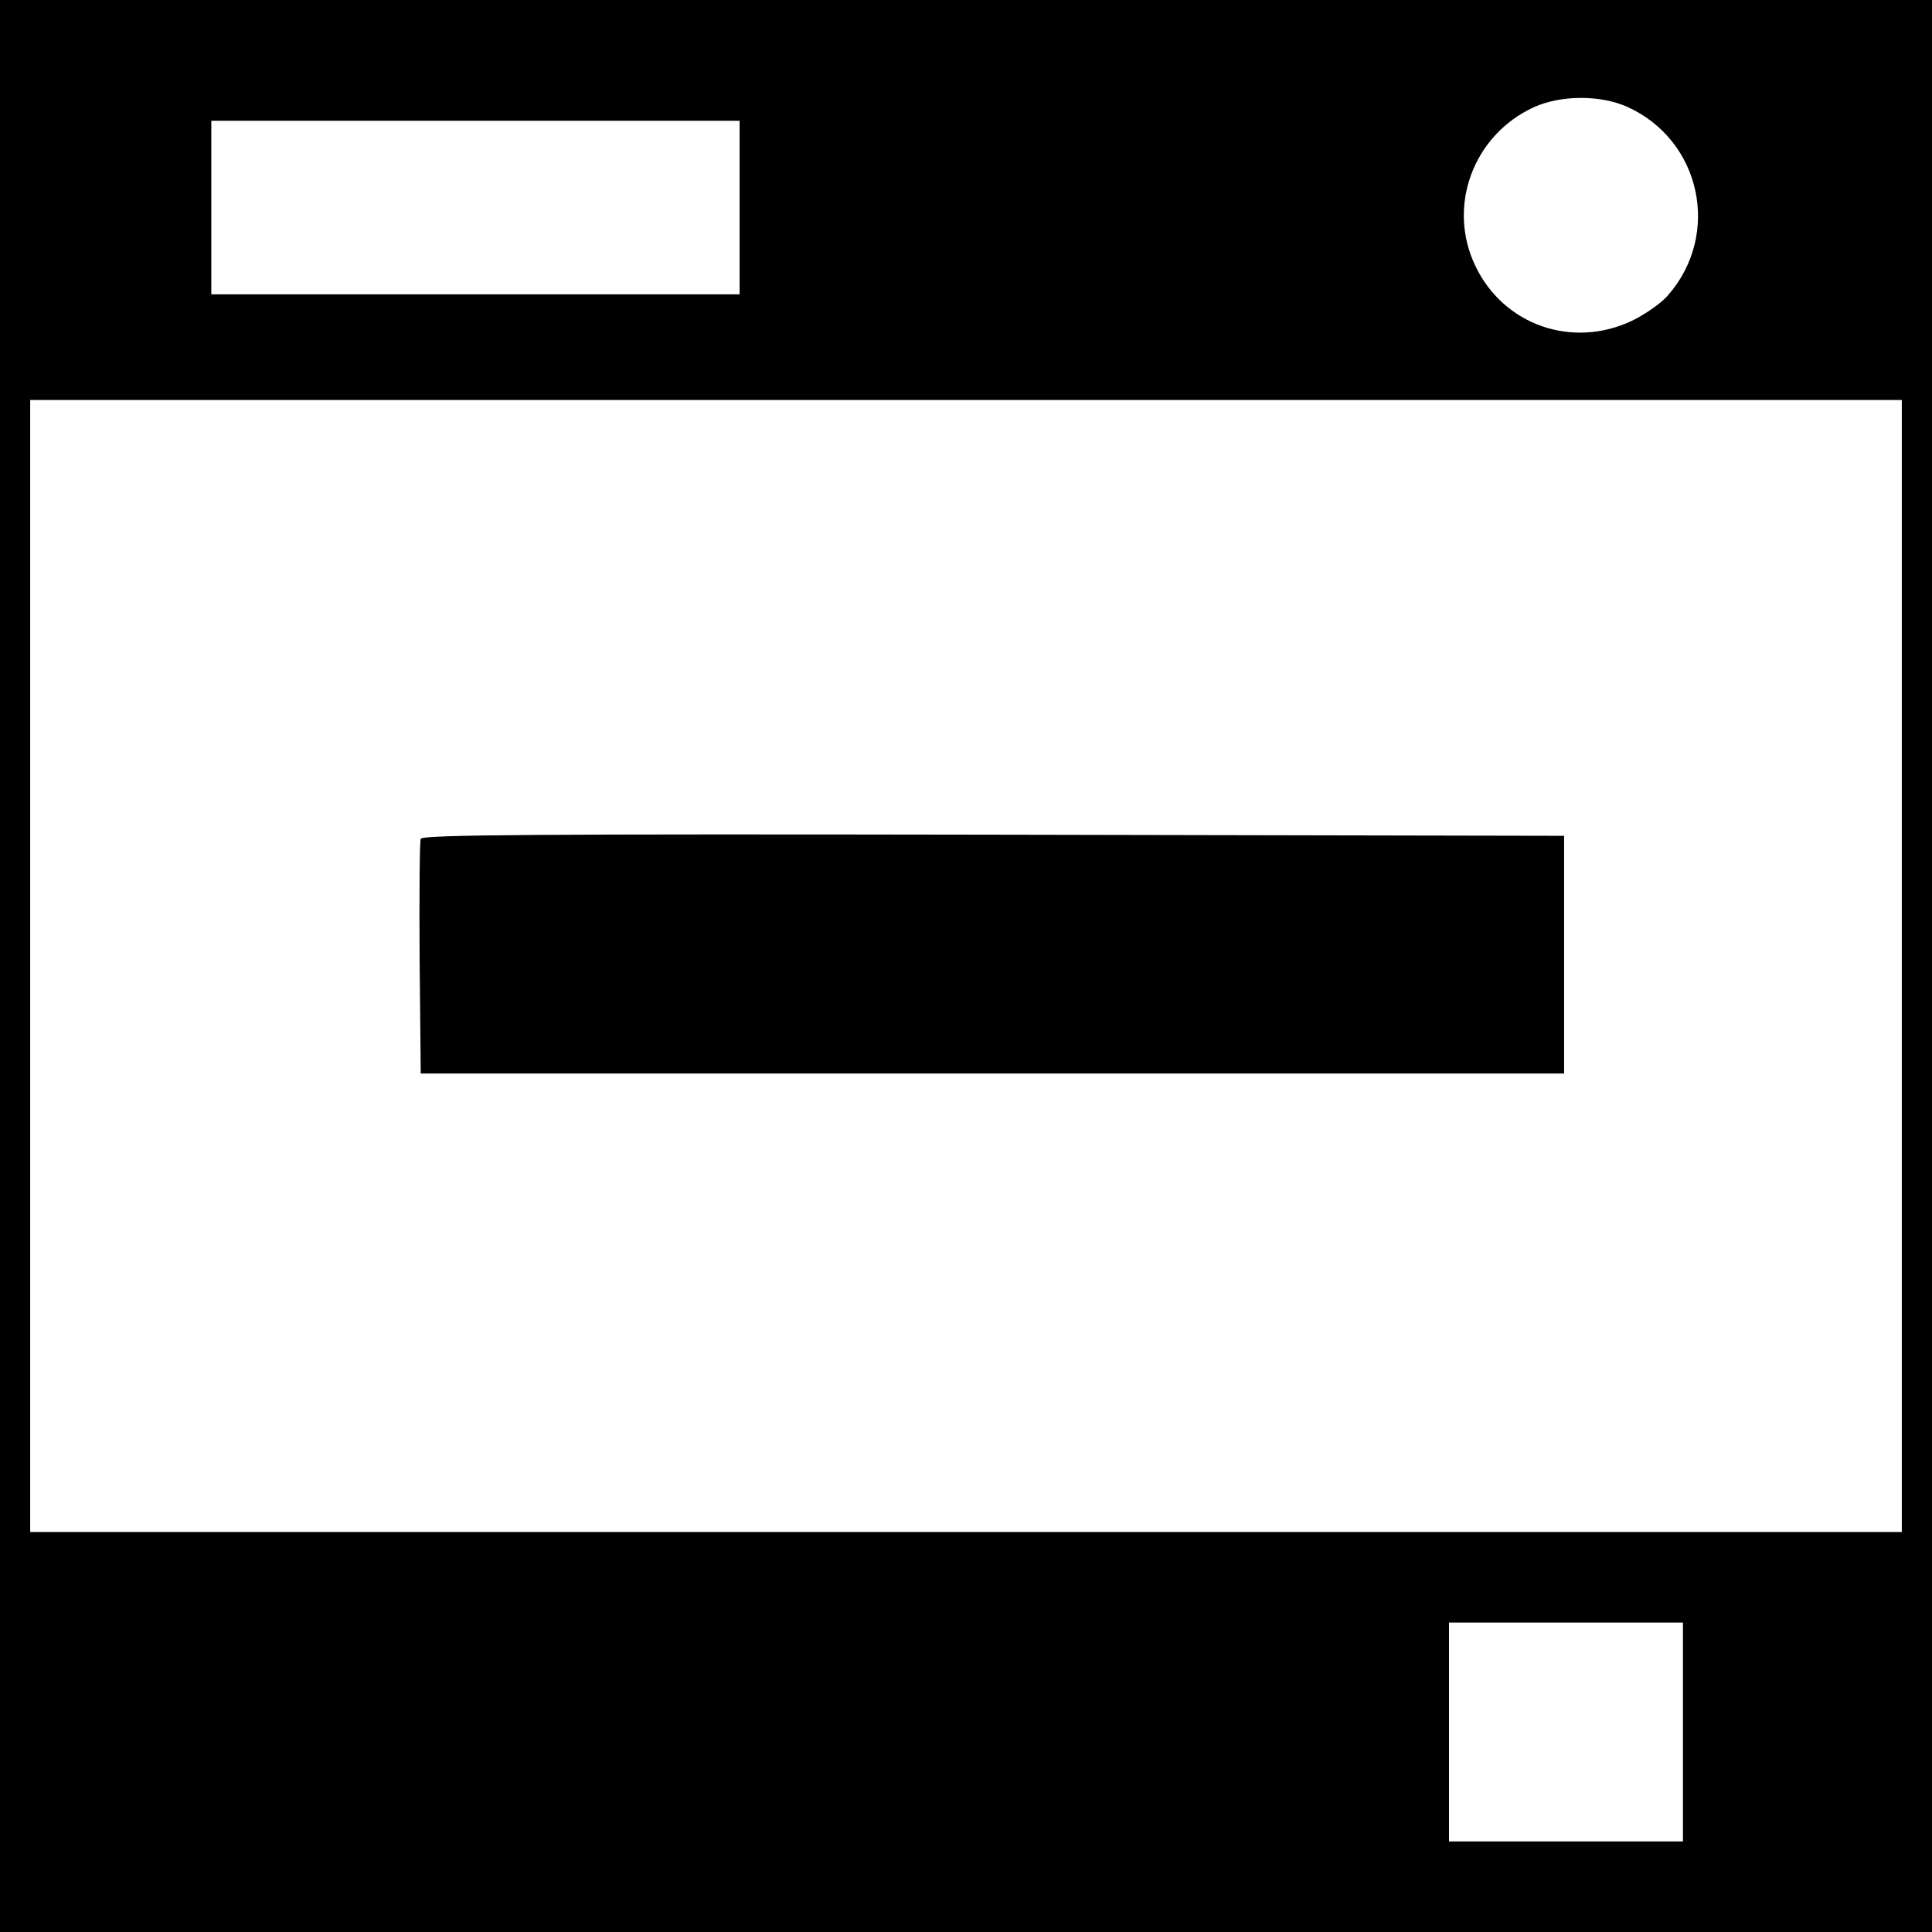
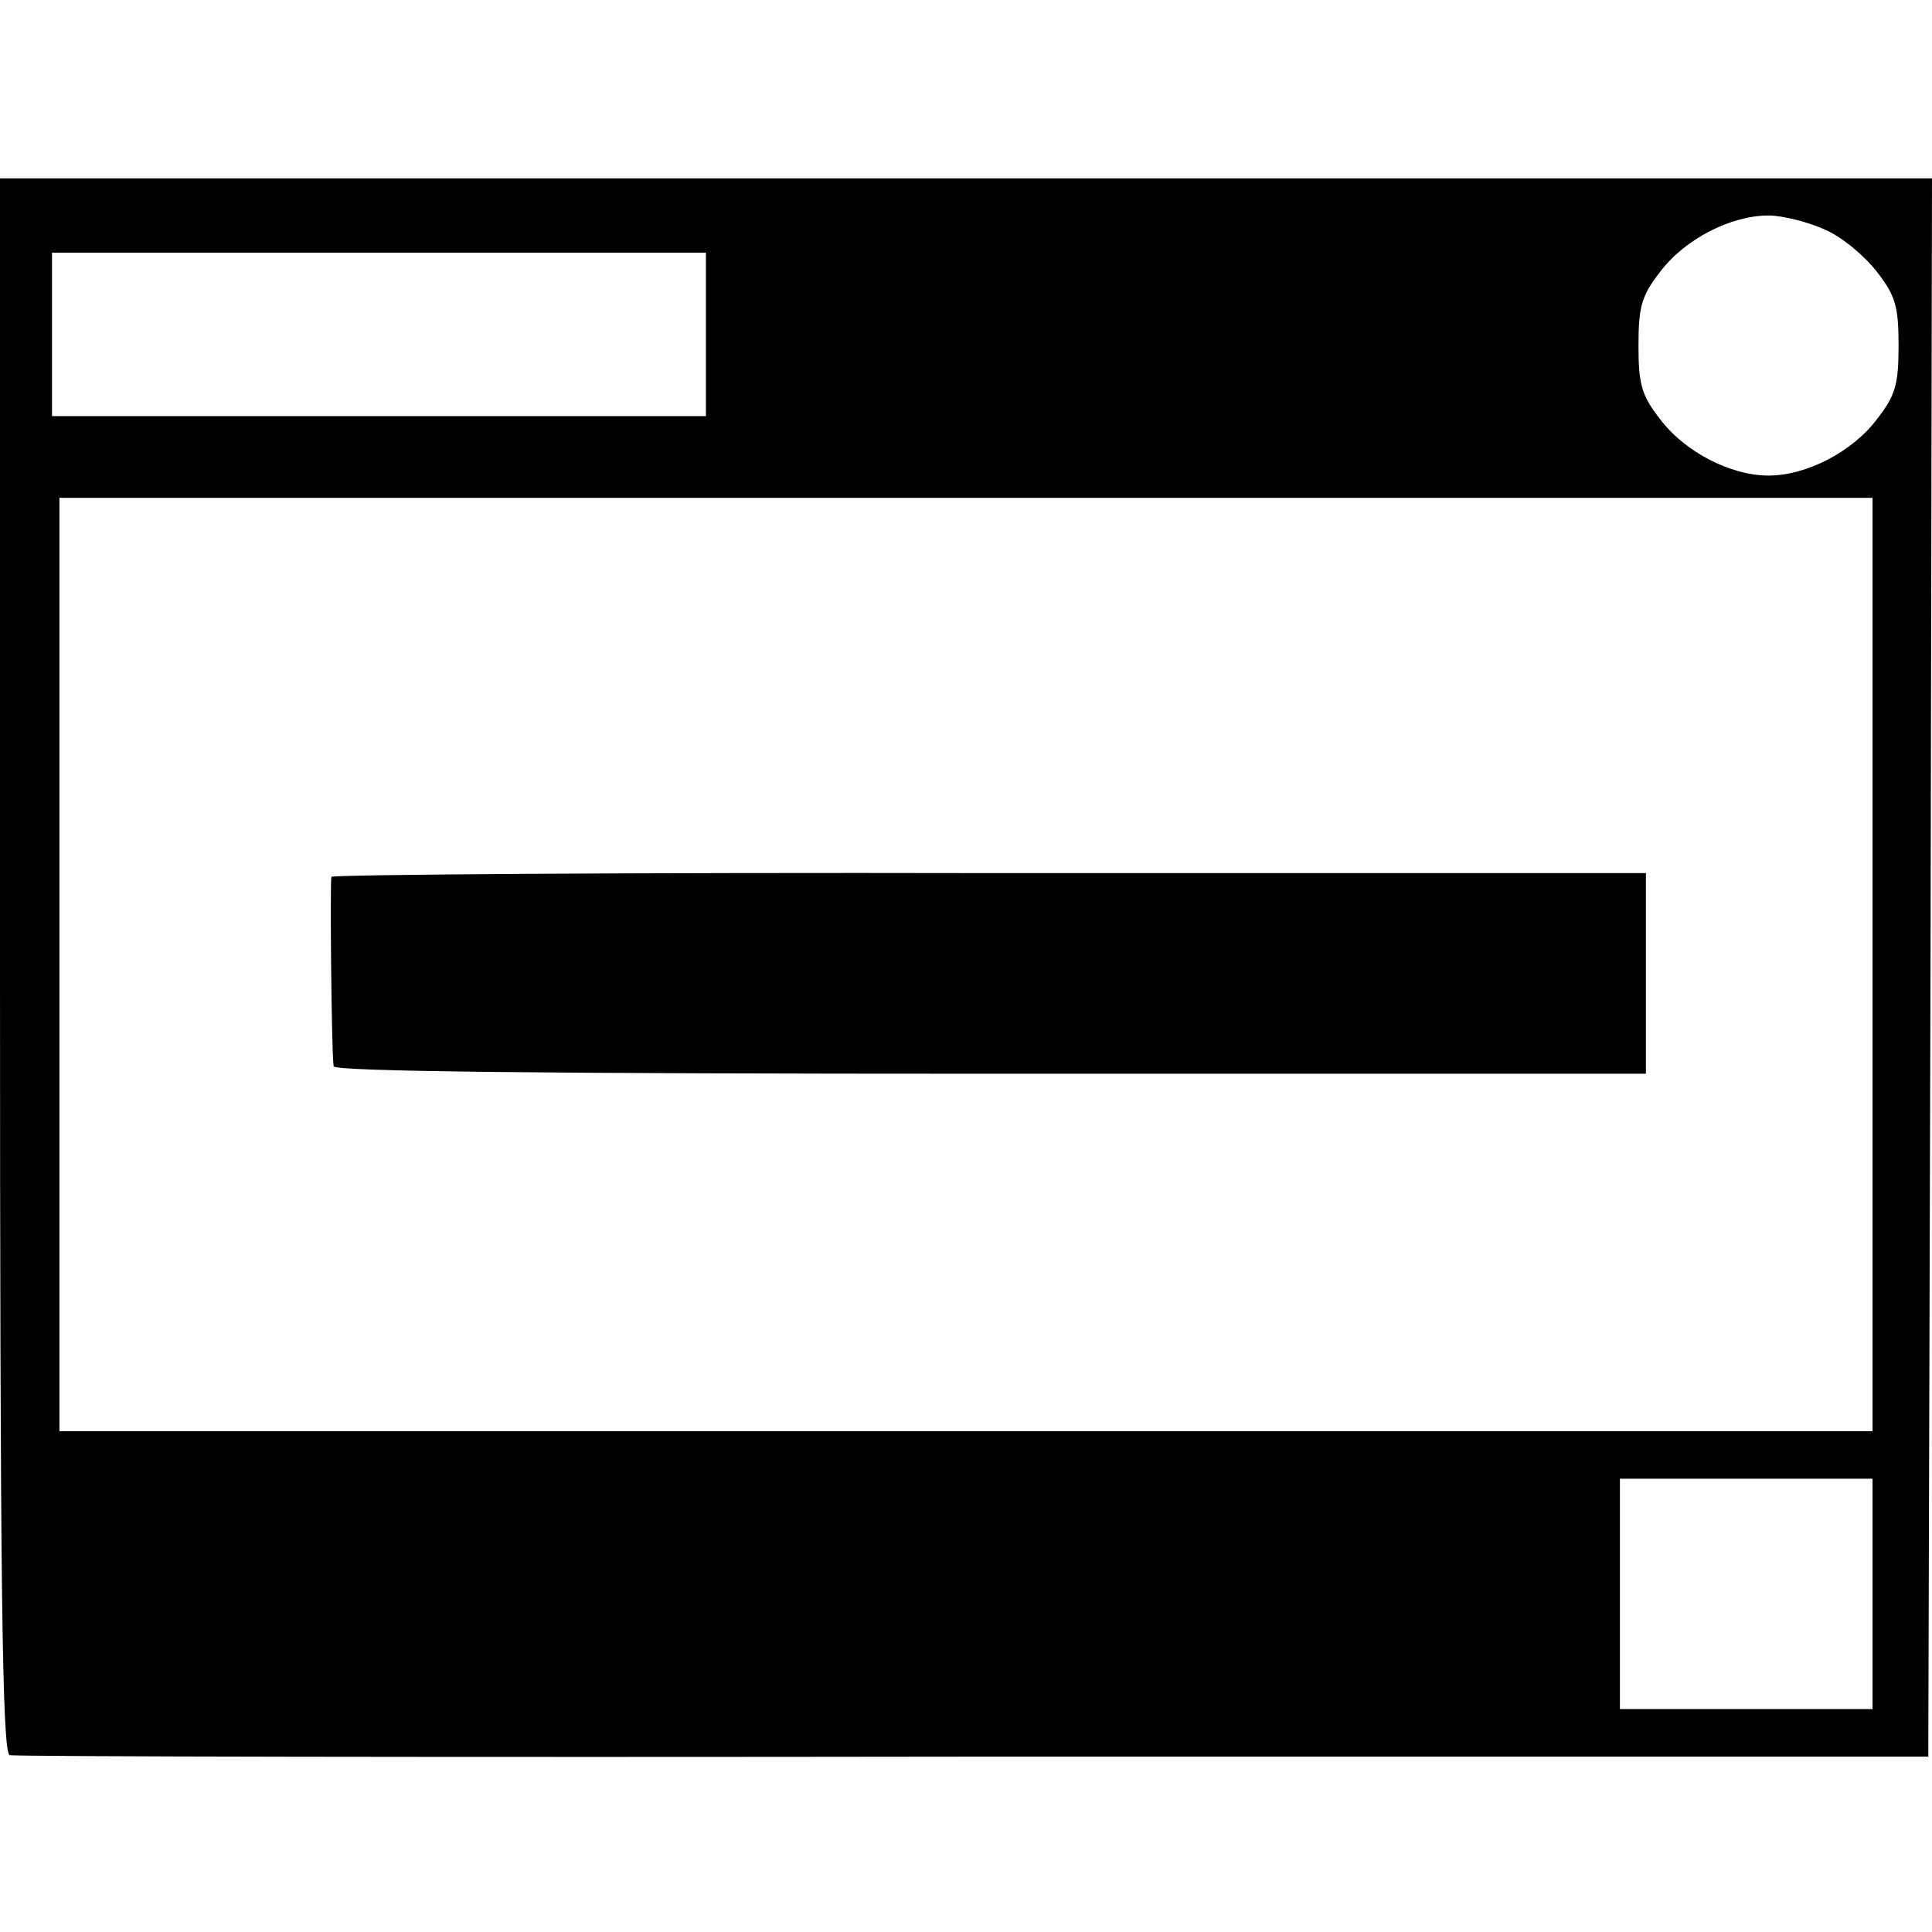
- <svg xmlns="http://www.w3.org/2000/svg" version="1" width="682.667" height="682.667" viewBox="0 0 512 512">
-   <path d="M0 256v256h512V0H0v256zM431.2 28.3c19.6 8.8 25 33.8 10.8 50-1.7 2-6 5-9.5 6.7-15.8 7.5-34 1.2-41.5-14.5-7.6-15.8-.6-34.7 15.5-42.1 7.1-3.2 17.5-3.3 24.7-.1zM196 55v23H56V32h140v23zm308 201v150H8V106h496v150zm-58 203v29h-62v-58h62v29z" />
-   <path d="M111.5 222.3c-.3.7-.4 14.9-.3 31.7l.3 30.5h303v-63l-151.3-.3c-121.1-.2-151.4 0-151.7 1.1z" />
+ <svg xmlns="http://www.w3.org/2000/svg" version="1" width="346.667" height="346.667" viewBox="0 0 260 260">
+   <path d="M0 129.9c0 83.8.3 106 1.3 106.3.6.2 59 .3 129.7.2h128.5l.3-106.2L260 24H0v105.9zm245.6-99c2.3 1 5.4 3.6 7 5.7 2.5 3.2 2.9 4.7 2.9 9.9s-.4 6.7-2.9 9.9c-3.3 4.4-9.5 7.6-14.6 7.6s-11.3-3.2-14.6-7.6c-2.5-3.2-2.9-4.7-2.9-9.9s.4-6.7 2.9-9.9c3.3-4.4 9.5-7.6 14.6-7.6 1.9 0 5.4.9 7.6 1.9zM95 45v11H7V34h88v11zm157 84.8v62.8H8V67h244v62.8zm0 84.7V230h-34v-31h34v15.5z" />
+   <path d="M44.6 118c-.2.5 0 23.5.3 25.5.1.7 28.9 1 88.4 1h88.2v-27h-88.3c-48.6-.1-88.4.2-88.6.5z" />
</svg>
